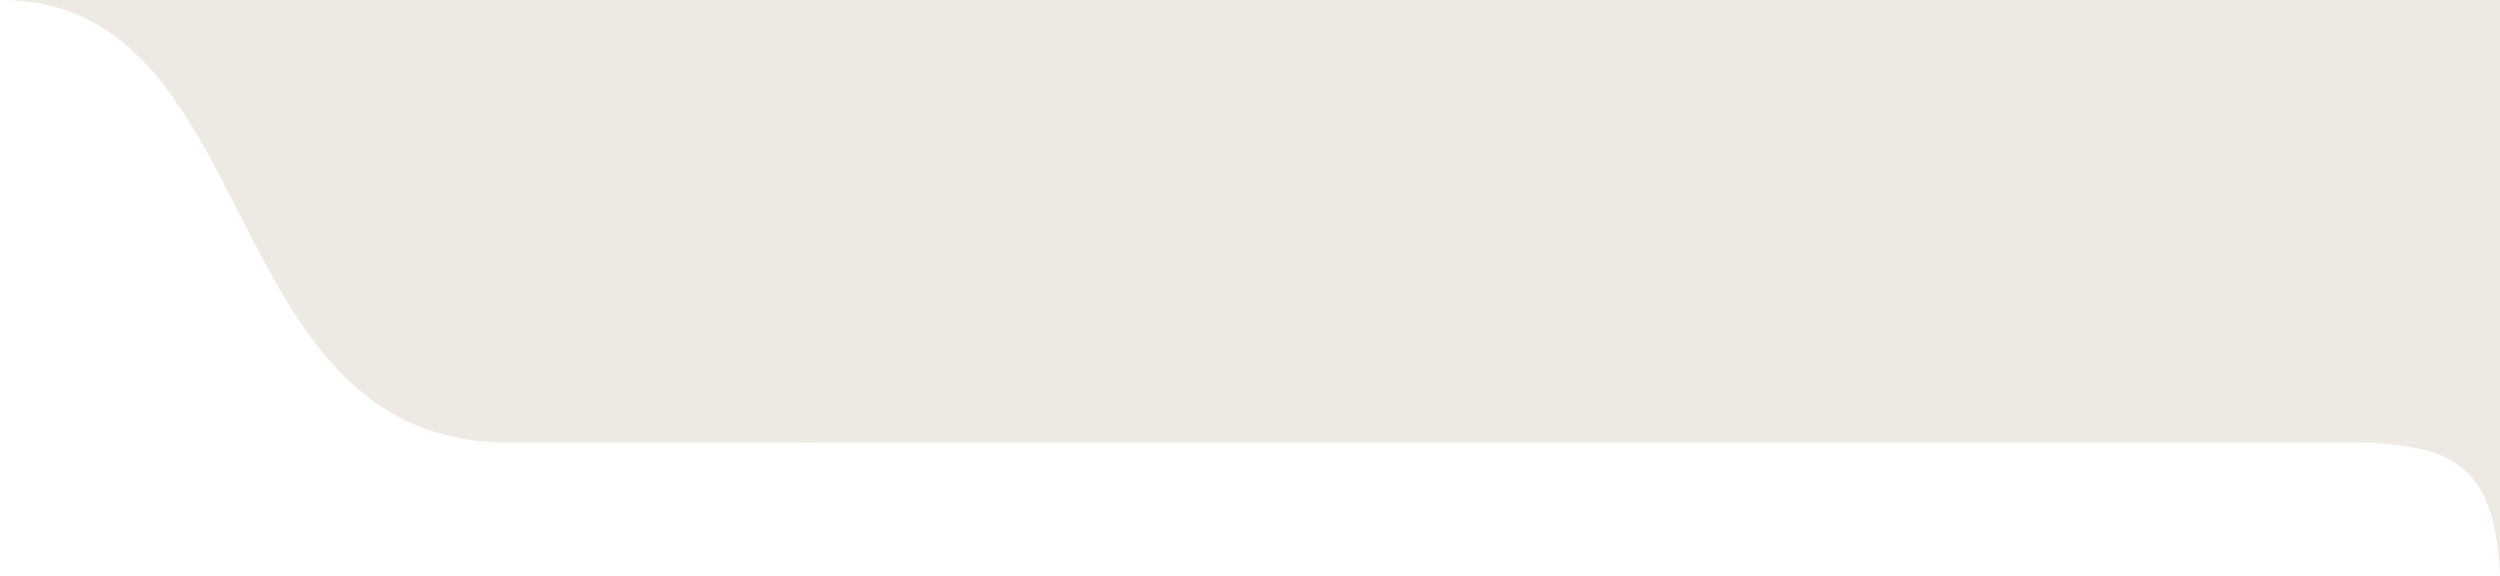
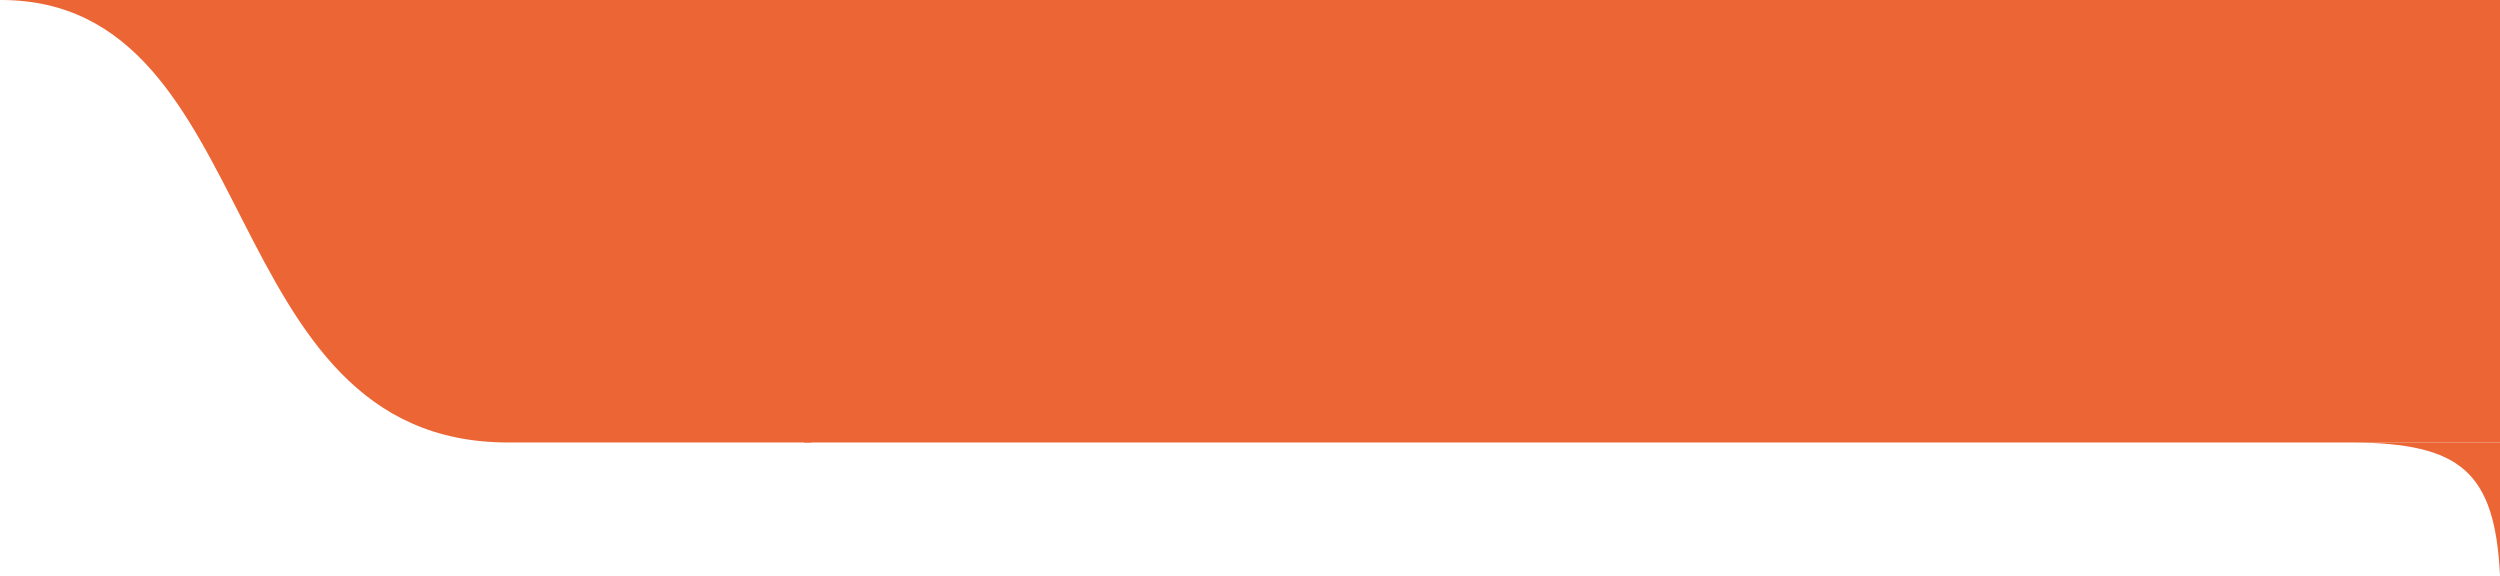
<svg xmlns="http://www.w3.org/2000/svg" version="1.2" viewBox="0 0 339 78" preserveAspectRatio="none">
  <defs>
    <clipPath clipPathUnits="userSpaceOnUse" id="cp1">
      <path d="m0 78v-78h380v78z" />
    </clipPath>
  </defs>
  <style>
- 		.s0 { fill: #eee9e3 }
+ 		.s0 { fill: #eb6535 }
	</style>
  <g id="Clip-Path" clip-path="url(#cp1)">
    <g id="Layer">
      <path id="Layer" class="s0" d="m0.1 0c-36.1 0 36.1 0 36.1 0h73.8v60c0 0-1 0-41.1 0-40.2 0-32.7-60-68.8-60z" />
      <path id="Layer" class="s0" d="m339 0h-230v60h230z" />
      <path id="Layer" class="s0" d="m319 60h20v18c-0.7-14.1-5.4-17.9-20-18z" />
    </g>
  </g>
</svg>
